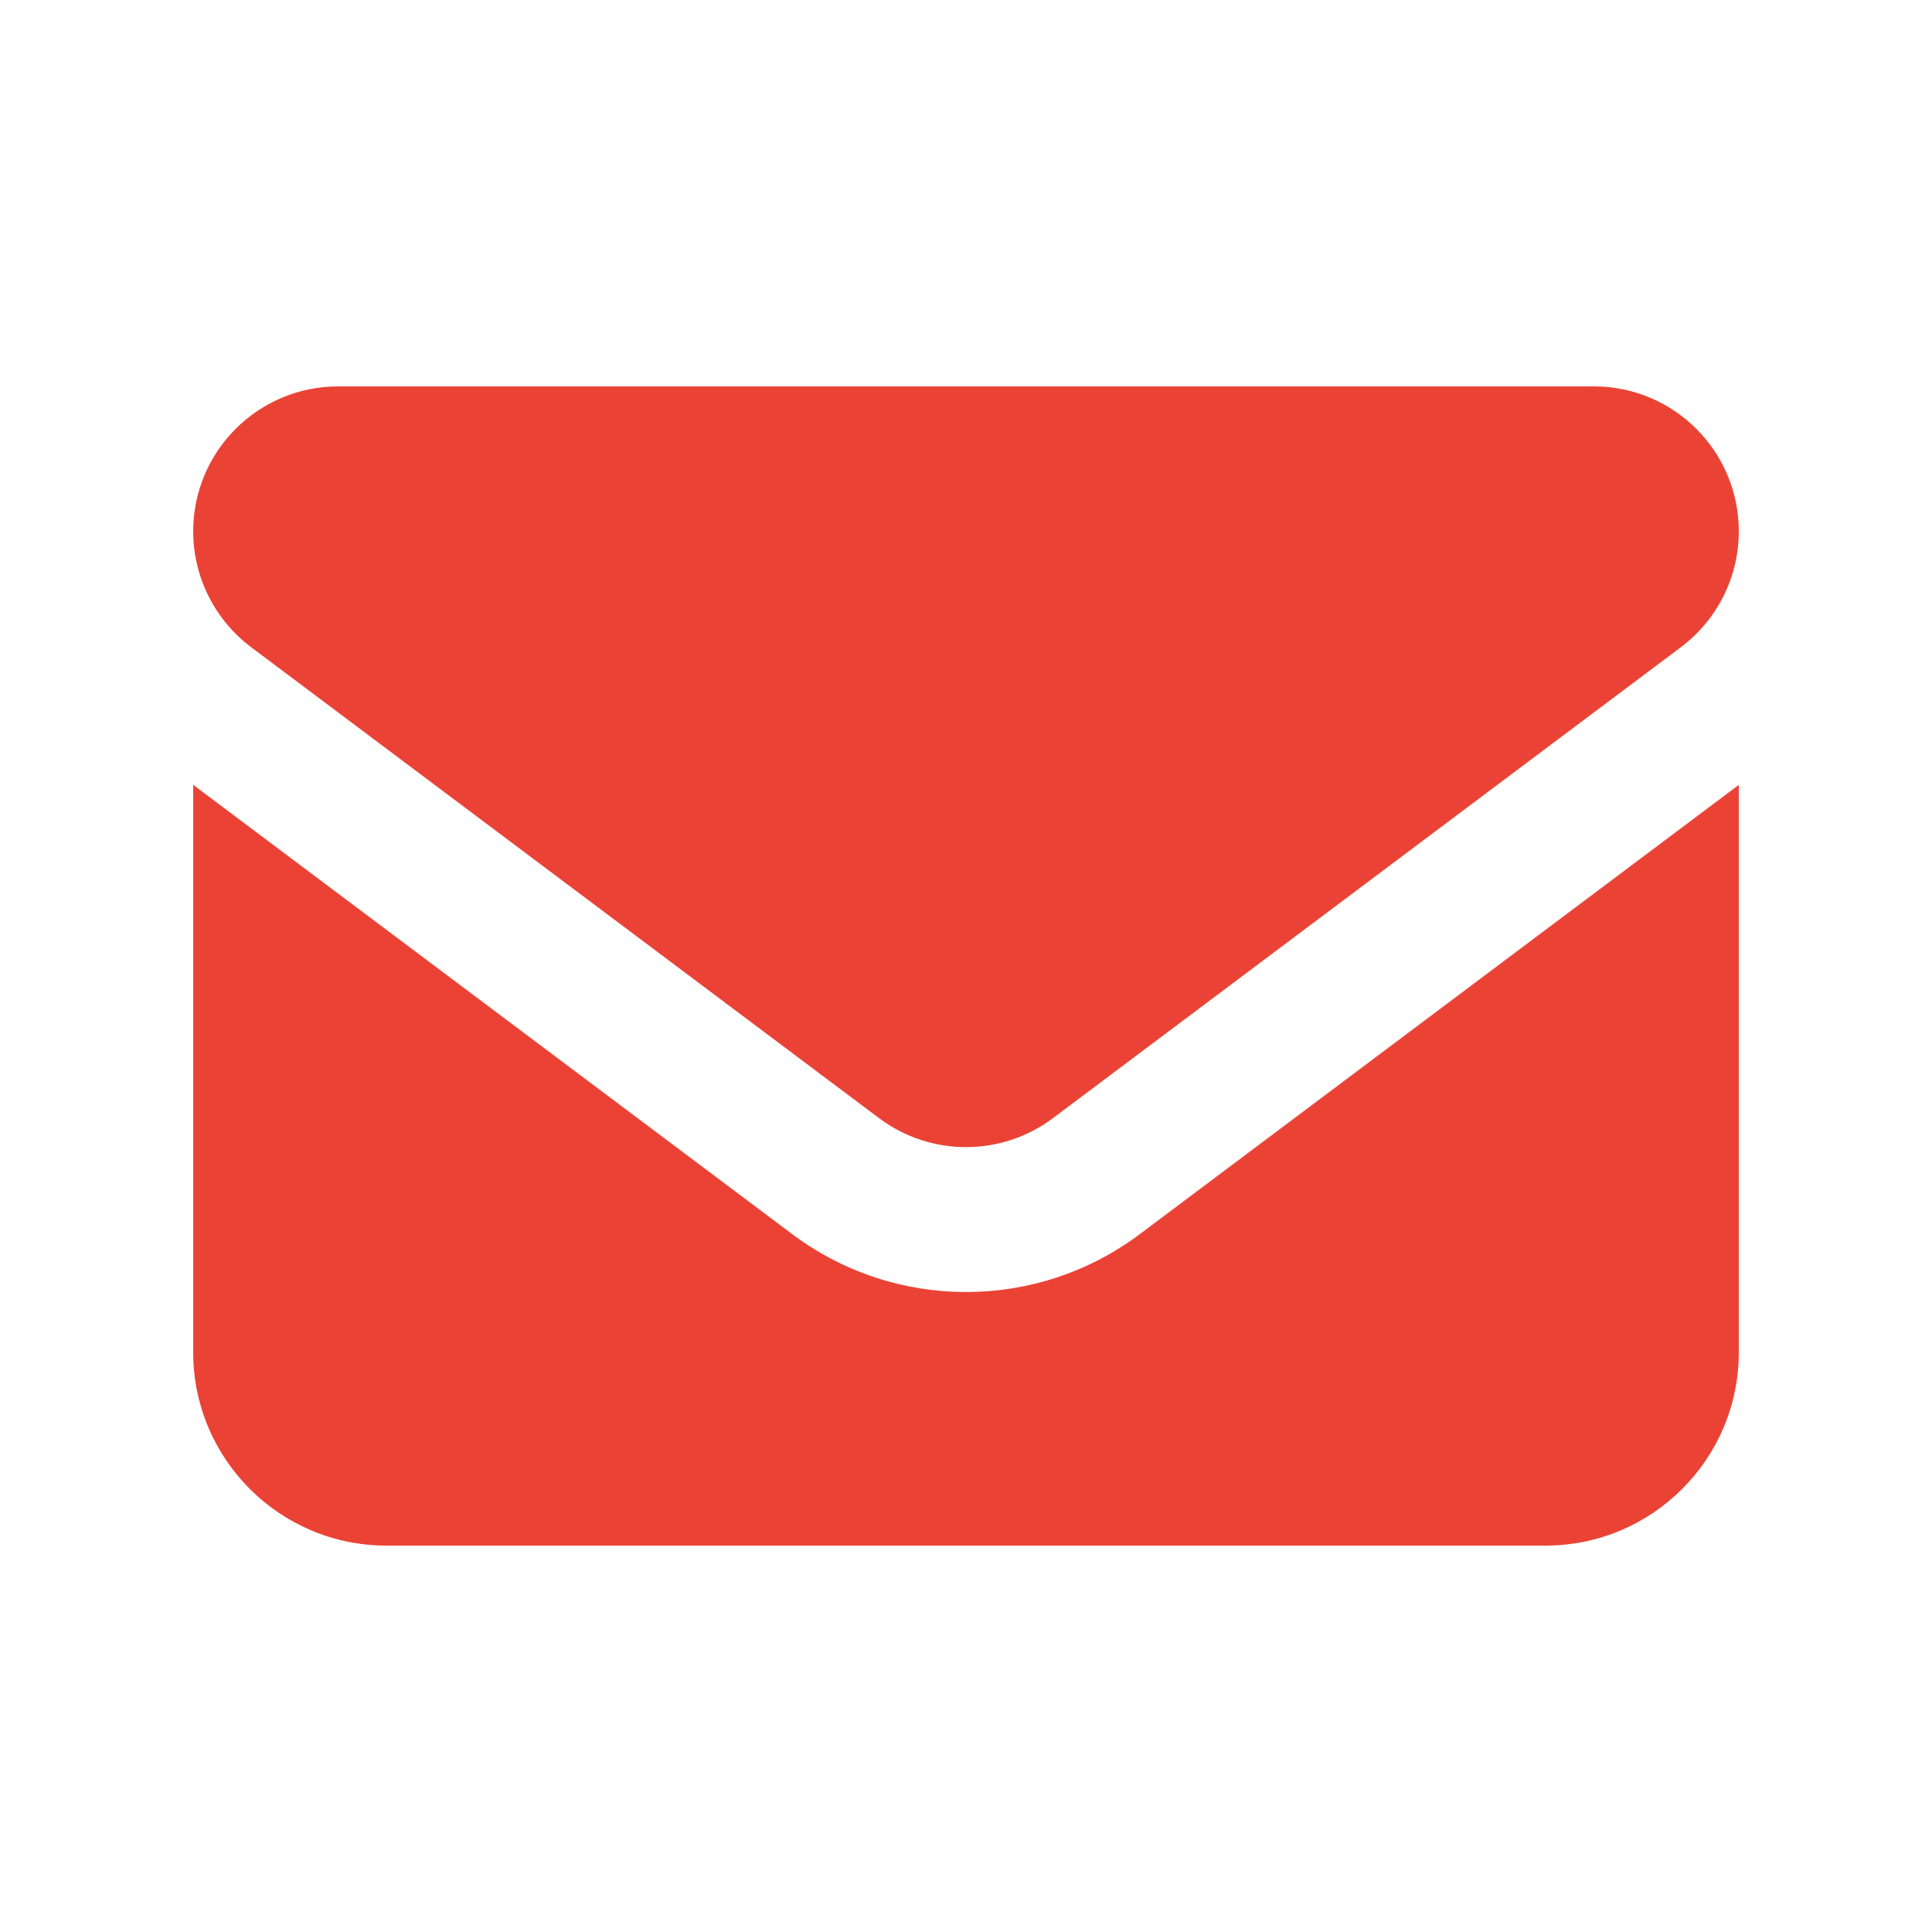
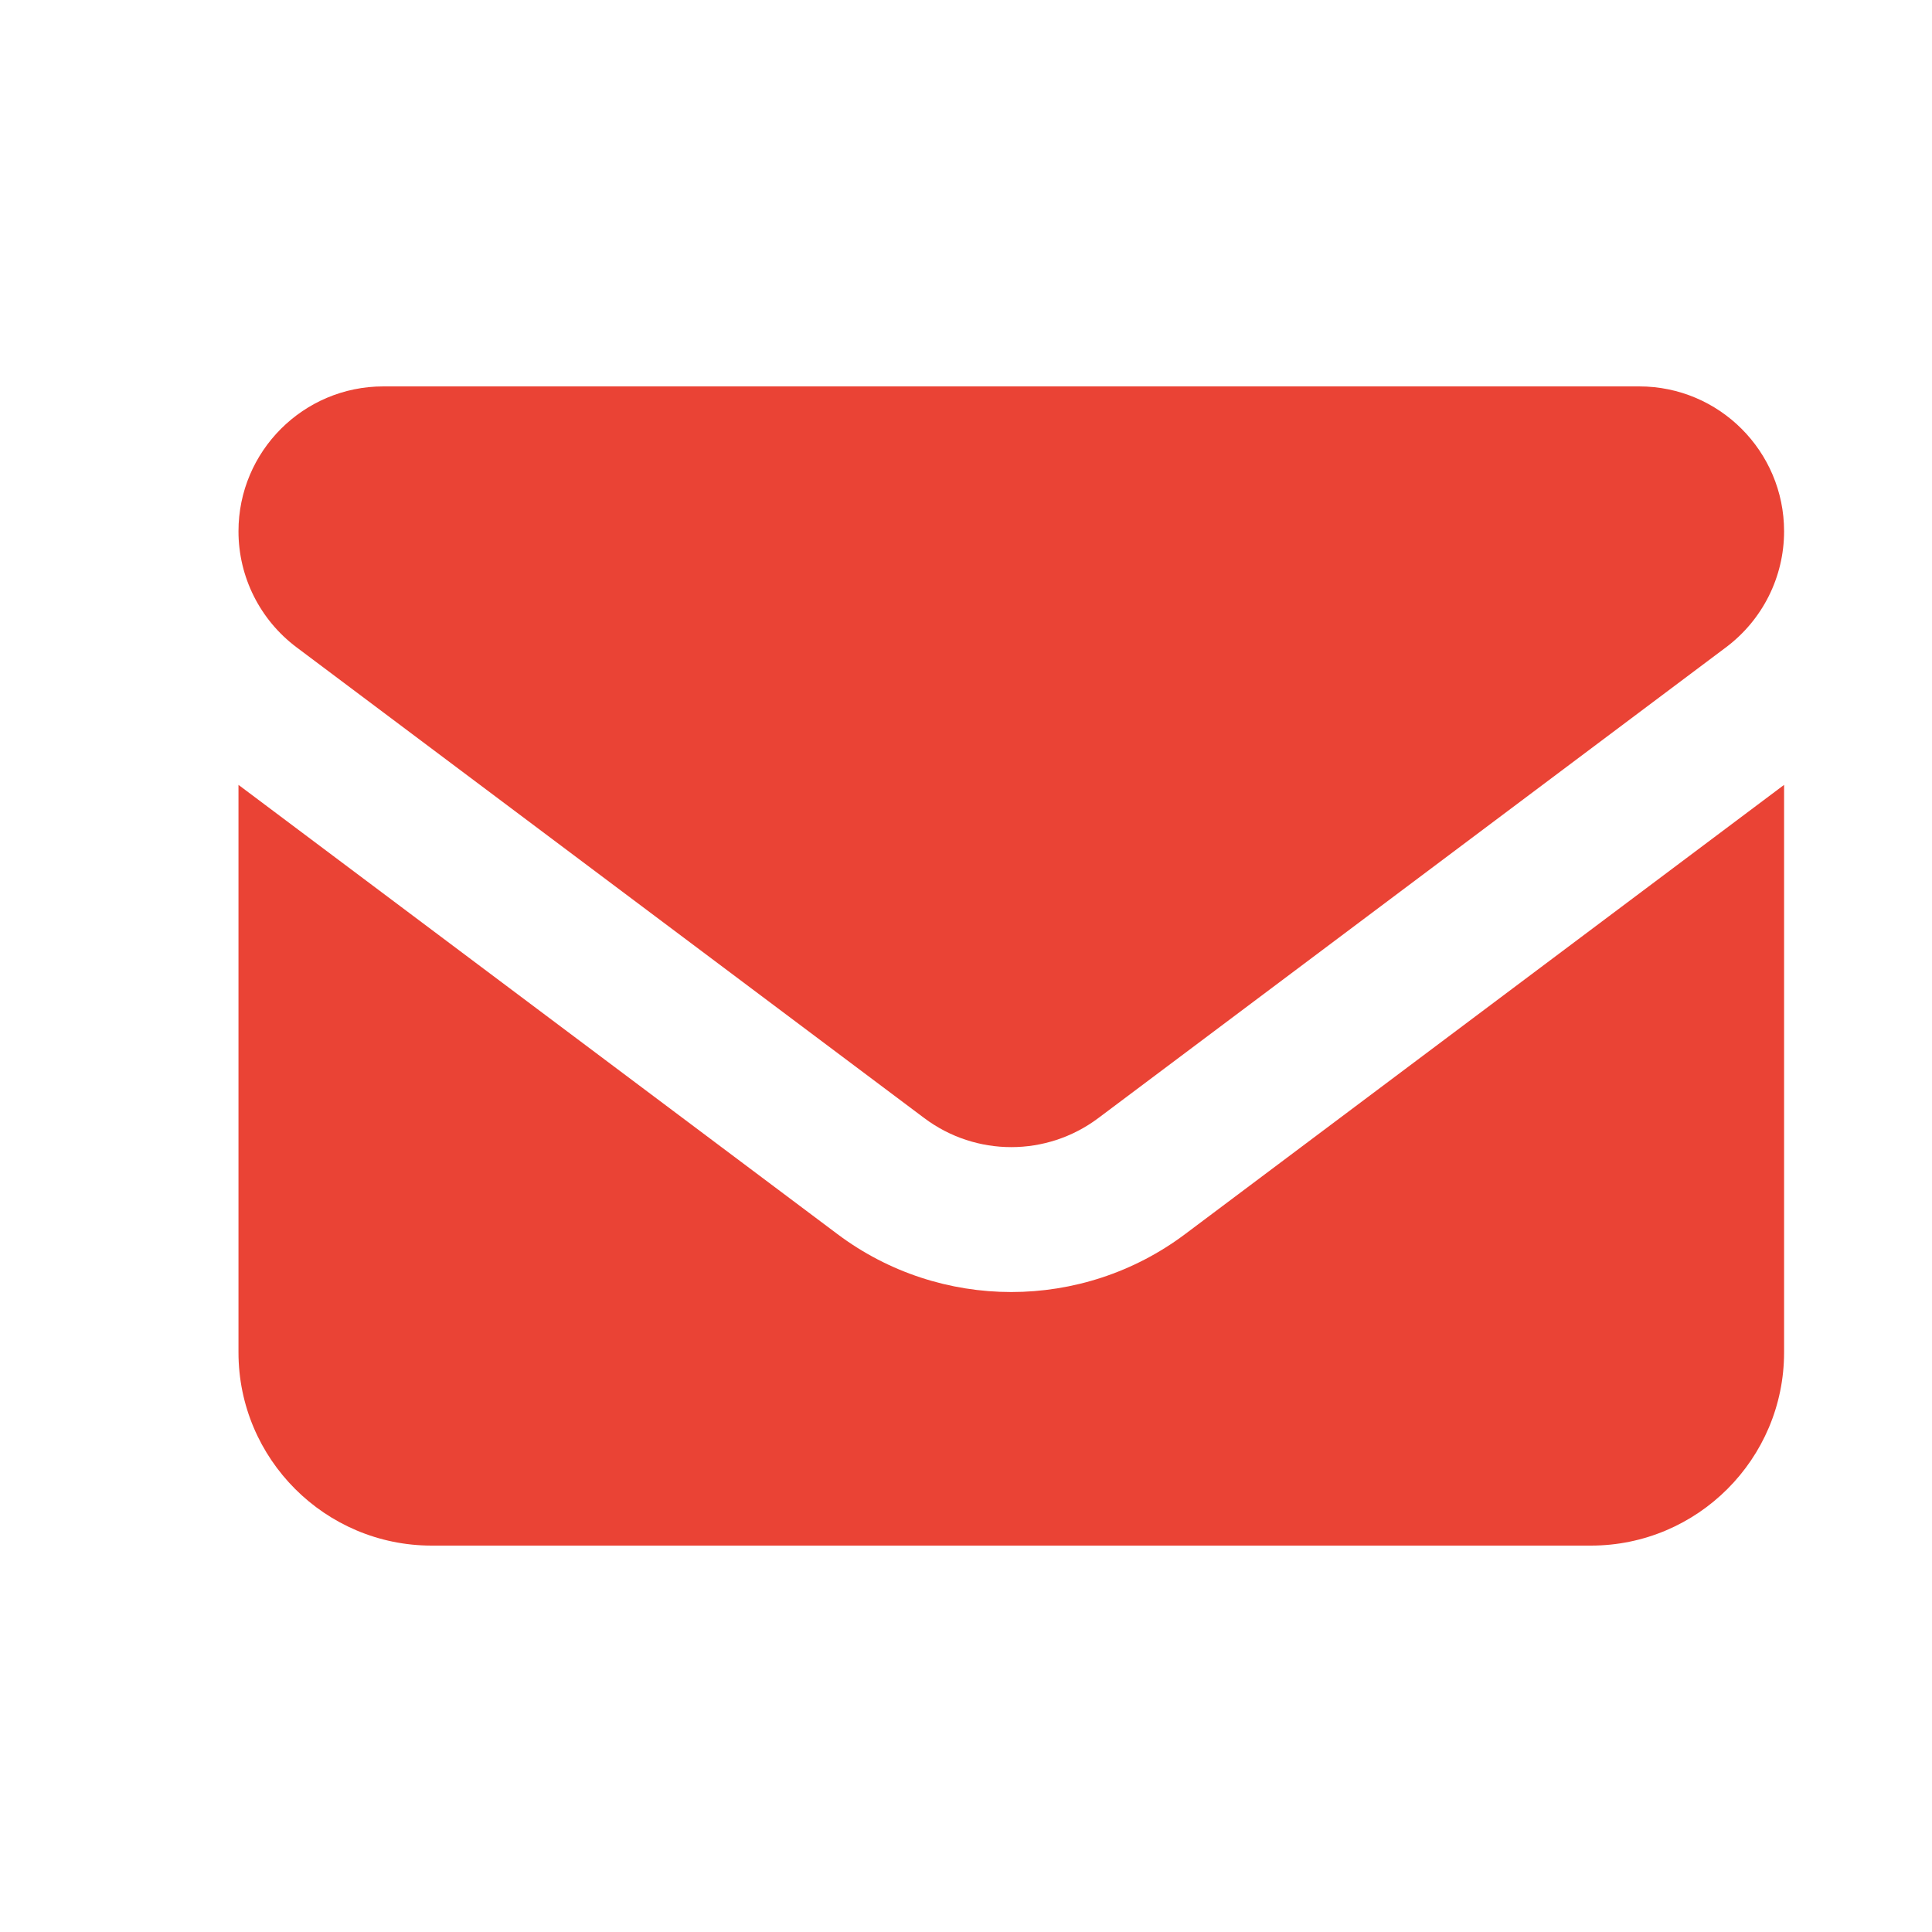
- <svg xmlns="http://www.w3.org/2000/svg" viewBox="0 0 640 640" fill="#ea4335">
+ <svg xmlns="http://www.w3.org/2000/svg" viewBox="-15 0 640 640" fill="#ea4335">
  <path d="M112 128C85.5 128 64 149.5 64 176C64 191.1 71.1 205.3 83.2 214.4L291.2 370.4C308.3 383.2 331.7 383.2 348.8 370.4L556.8 214.4C568.9 205.3 576 191.1 576 176C576 149.5 554.5 128 528 128L112 128zM64 260L64 448C64 483.3 92.7 512 128 512L512 512C547.3 512 576 483.3 576 448L576 260L377.6 408.8C343.5 434.4 296.5 434.4 262.4 408.8L64 260z" />
</svg>
